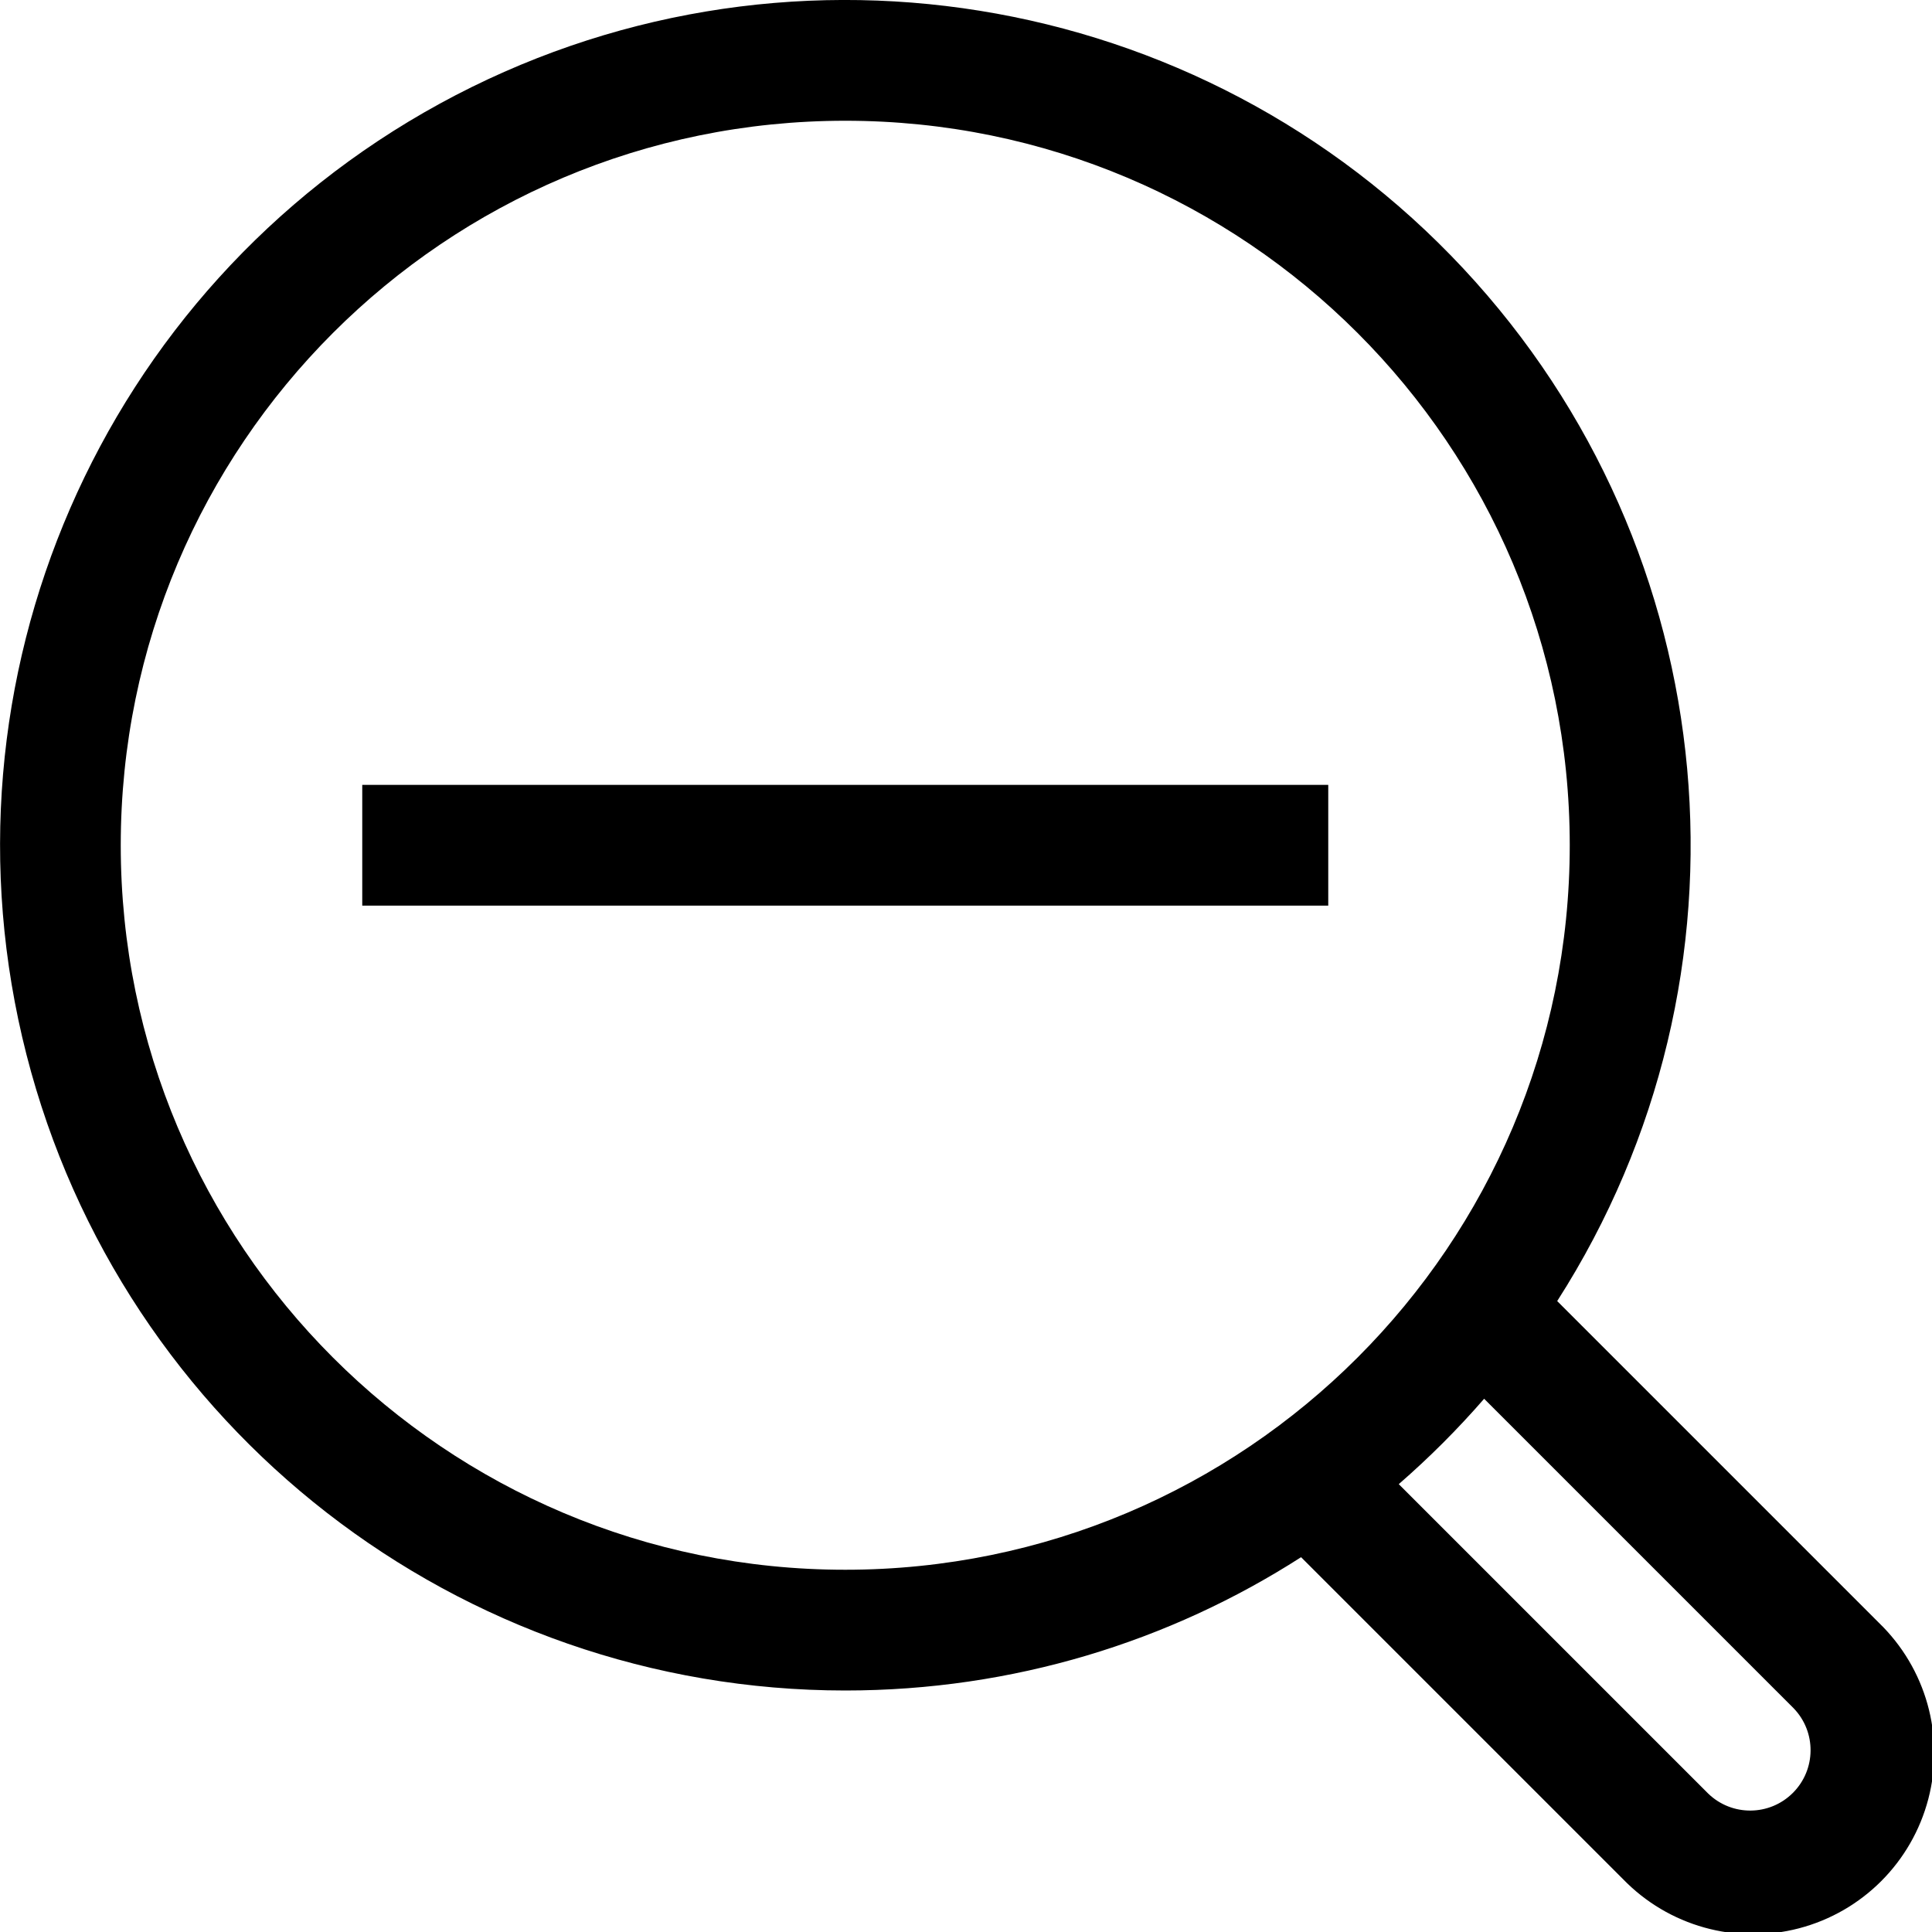
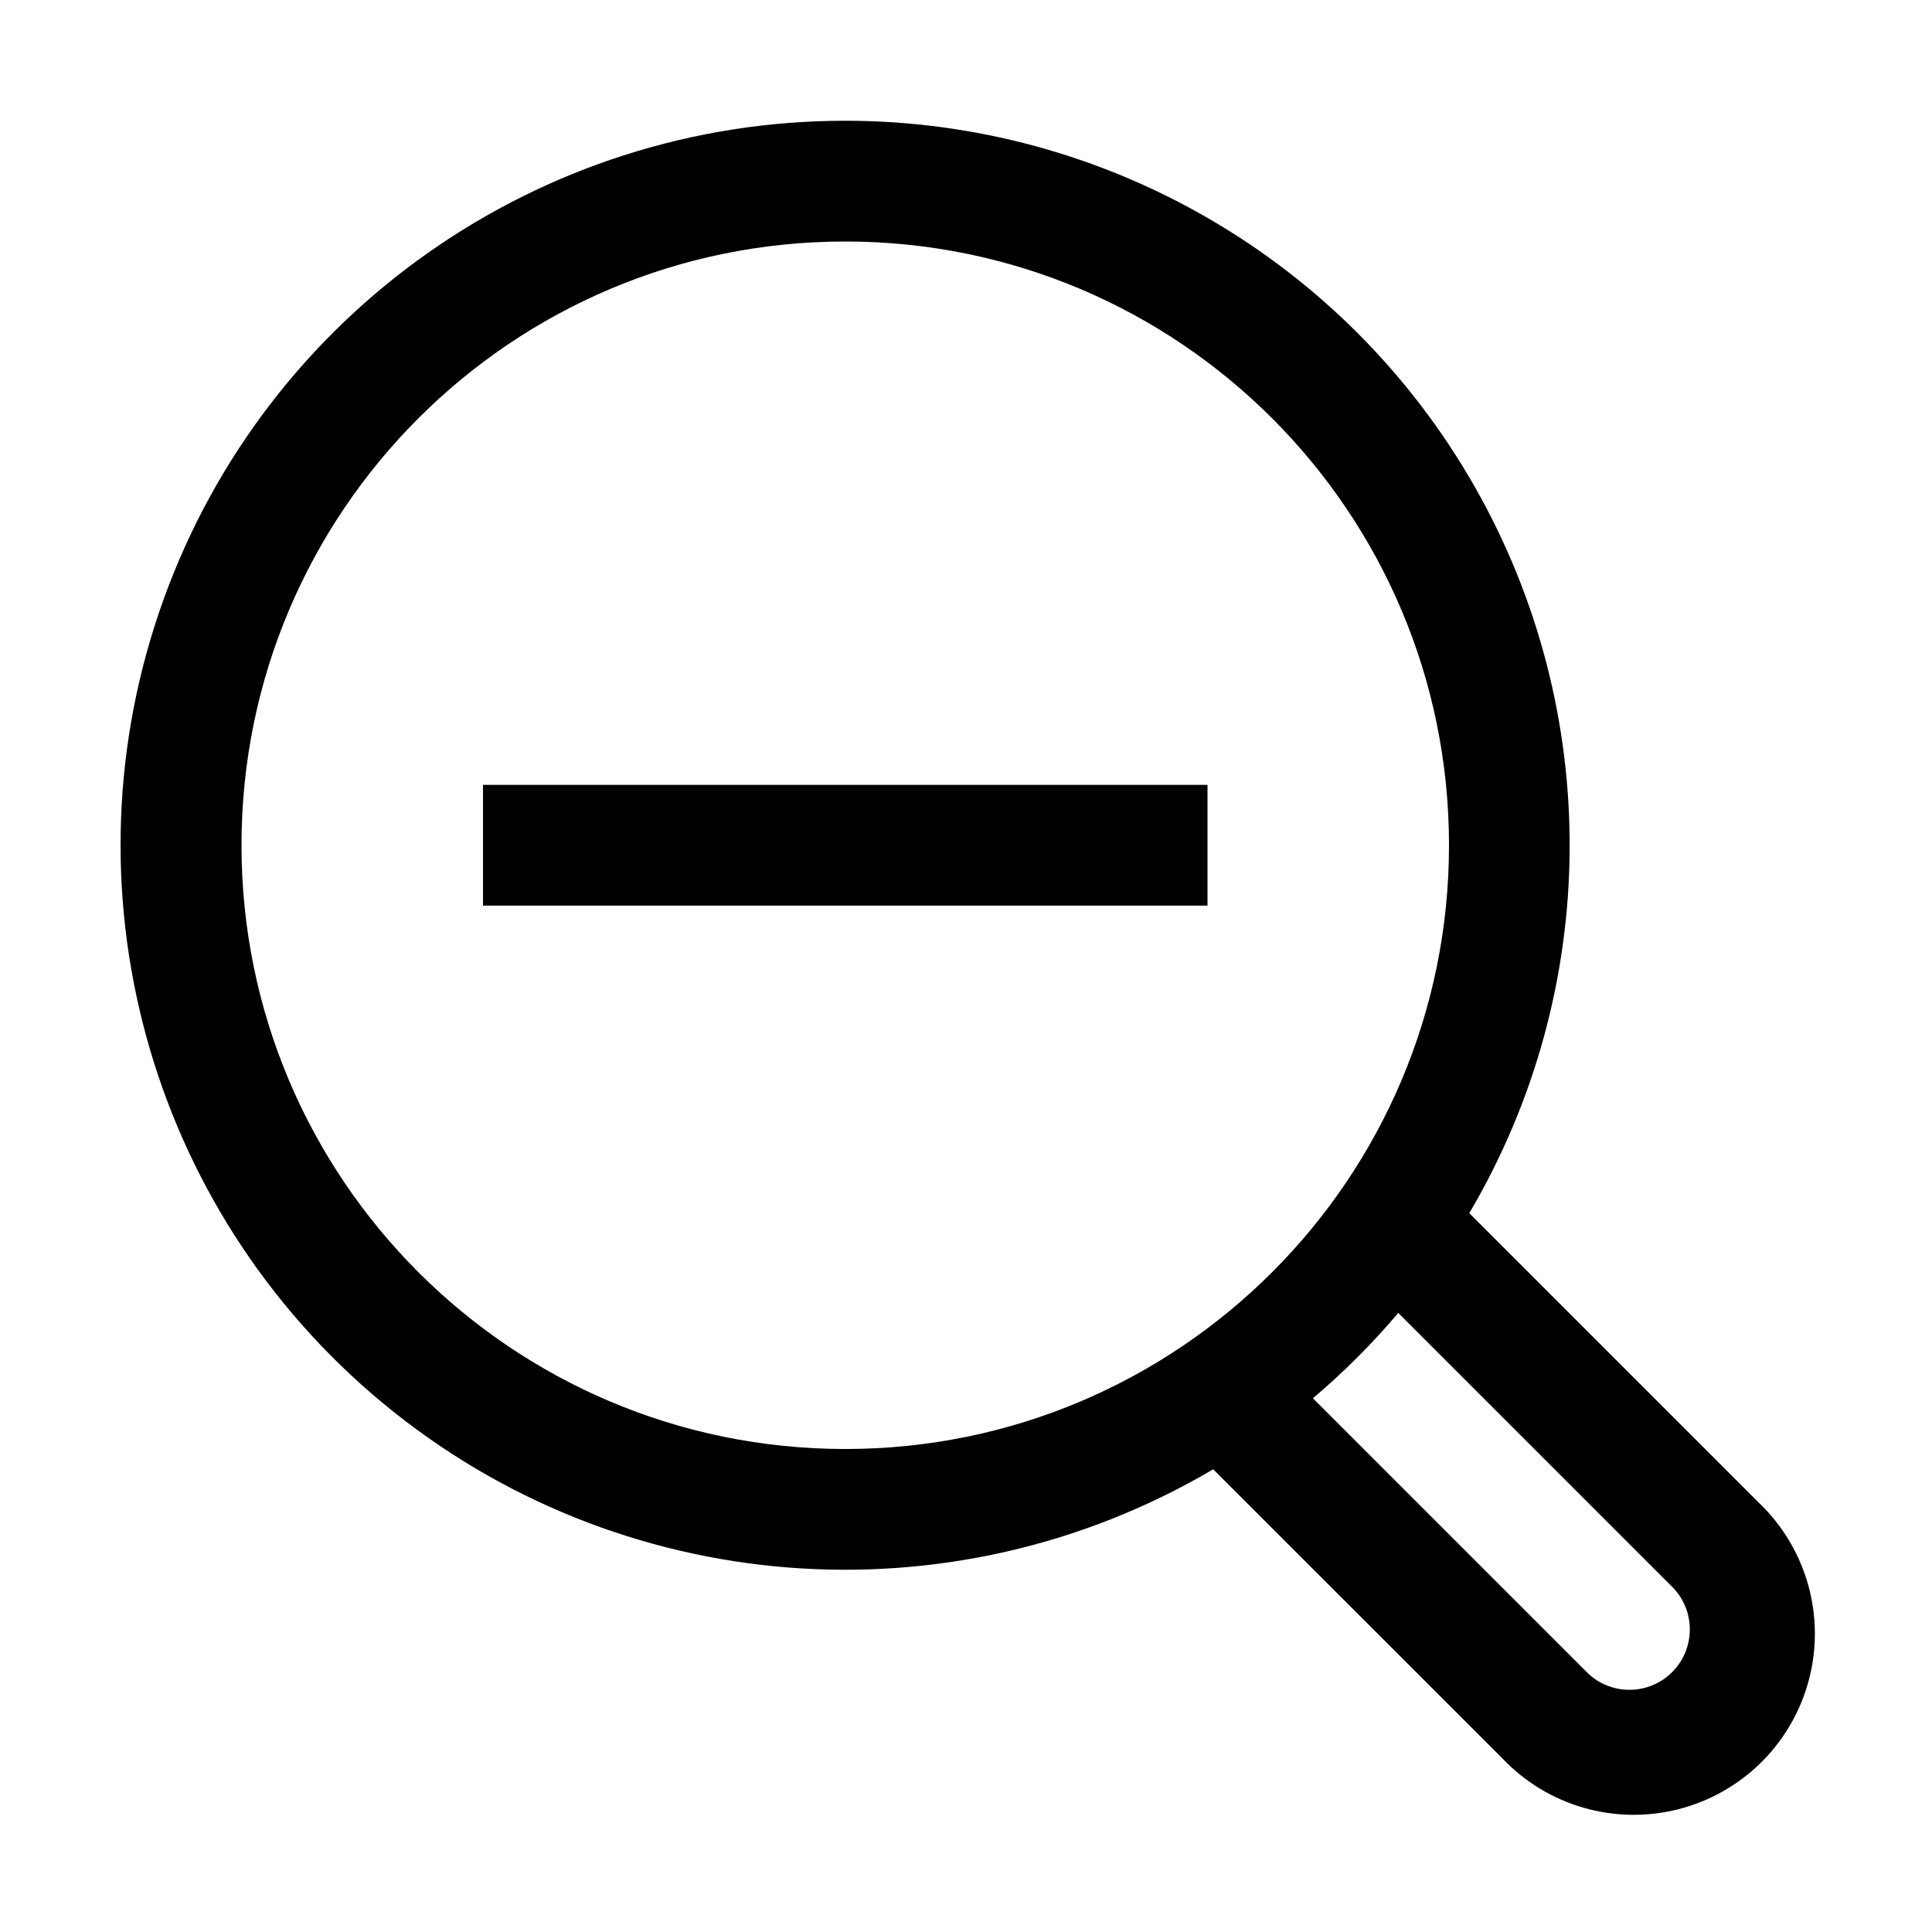
<svg xmlns="http://www.w3.org/2000/svg" width="16" height="16" viewBox="0 0 16 16">
-   <path d="M11 6.5H3v1h8v-1Z" />
-   <path fill-rule="evenodd" d="M7 14c1.39 0 2.686-.405 3.775-1.104l2.665 2.665a1.5 1.5 0 1 0 2.12-2.122l-2.664-2.664A7 7 0 1 0 7 14Zm0-1A6 6 0 1 0 7 1a6 6 0 0 0 0 12Zm7.147 1.854-2.563-2.563a7.15 7.15 0 0 0 .707-.707l2.563 2.563a.5.5 0 0 1-.707.707Z" clip-rule="evenodd" />
+   <path d="M10 7.5H4v-1h6v1Z" />
+   <path d="M7 1a6 6 0 0 1 5.168 9.047l2.393 2.393a1.5 1.5 0 1 1-2.121 2.12l-2.393-2.392A6 6 0 1 1 7 1Zm4.58 9.873a6.038 6.038 0 0 1-.707.707l2.274 2.274a.5.5 0 0 0 .707-.707l-2.274-2.274ZM7 2a5 5 0 1 0 0 10A5 5 0 0 0 7 2Z" />
</svg>
